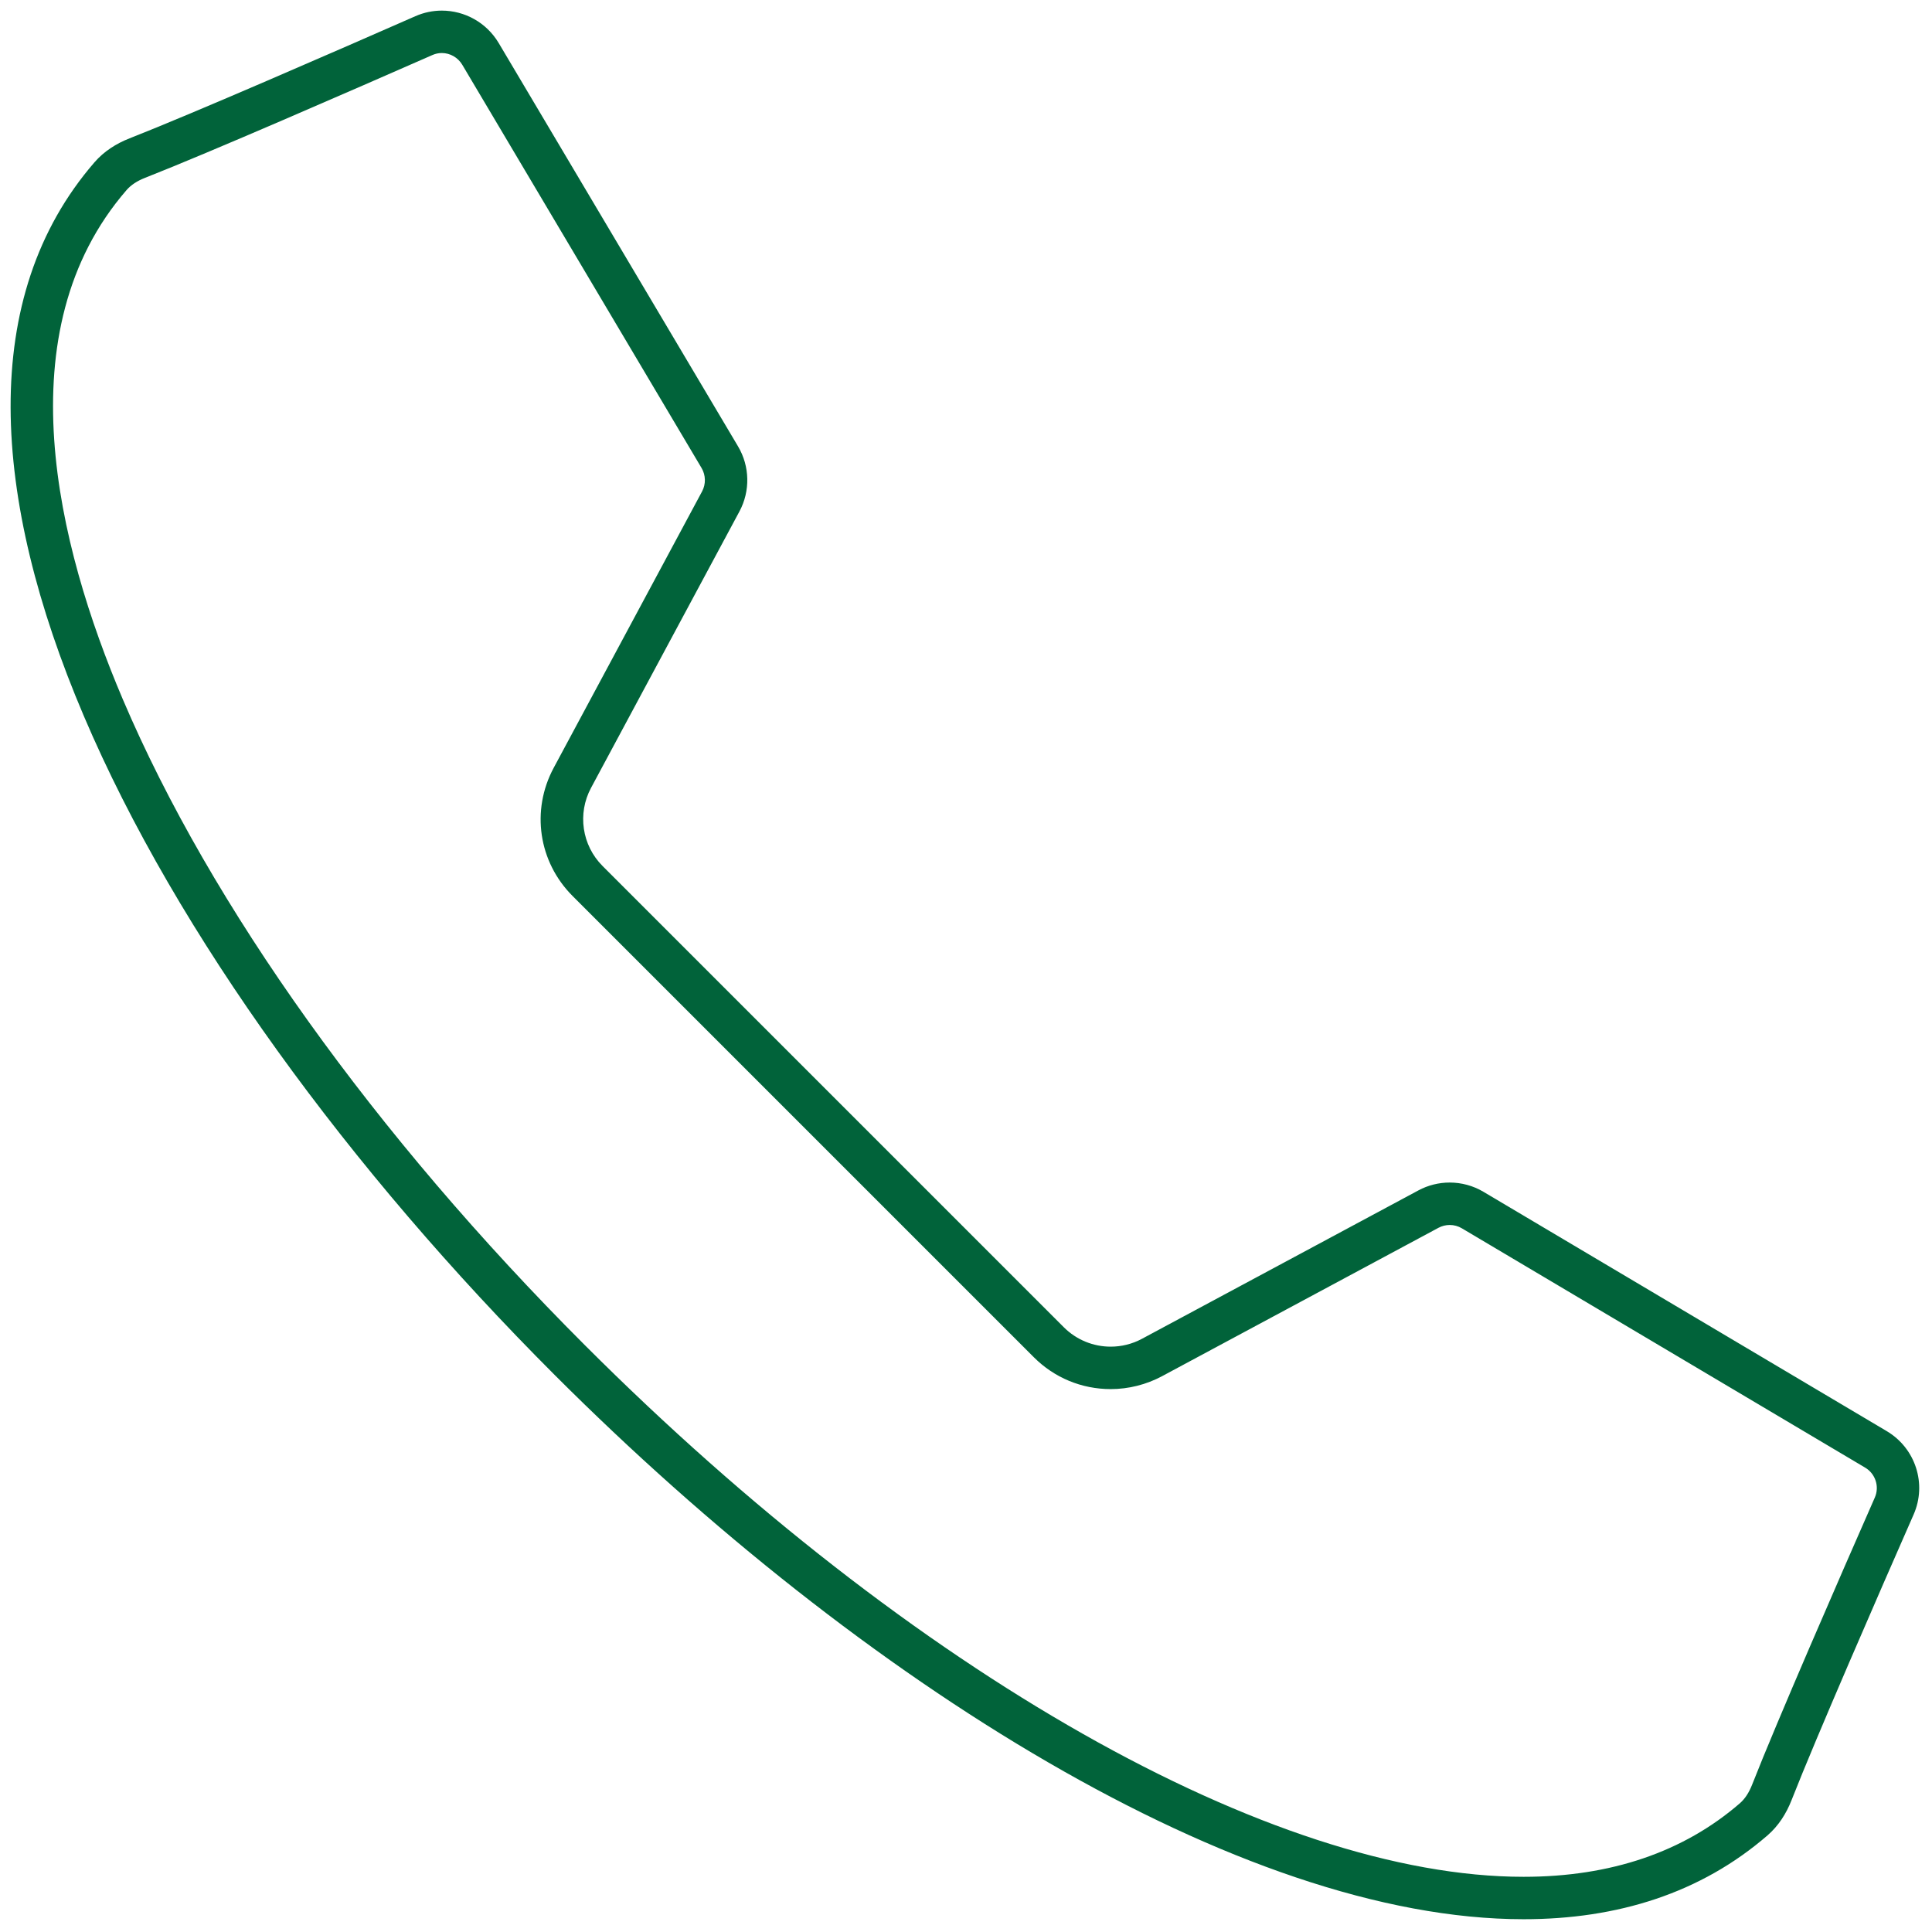
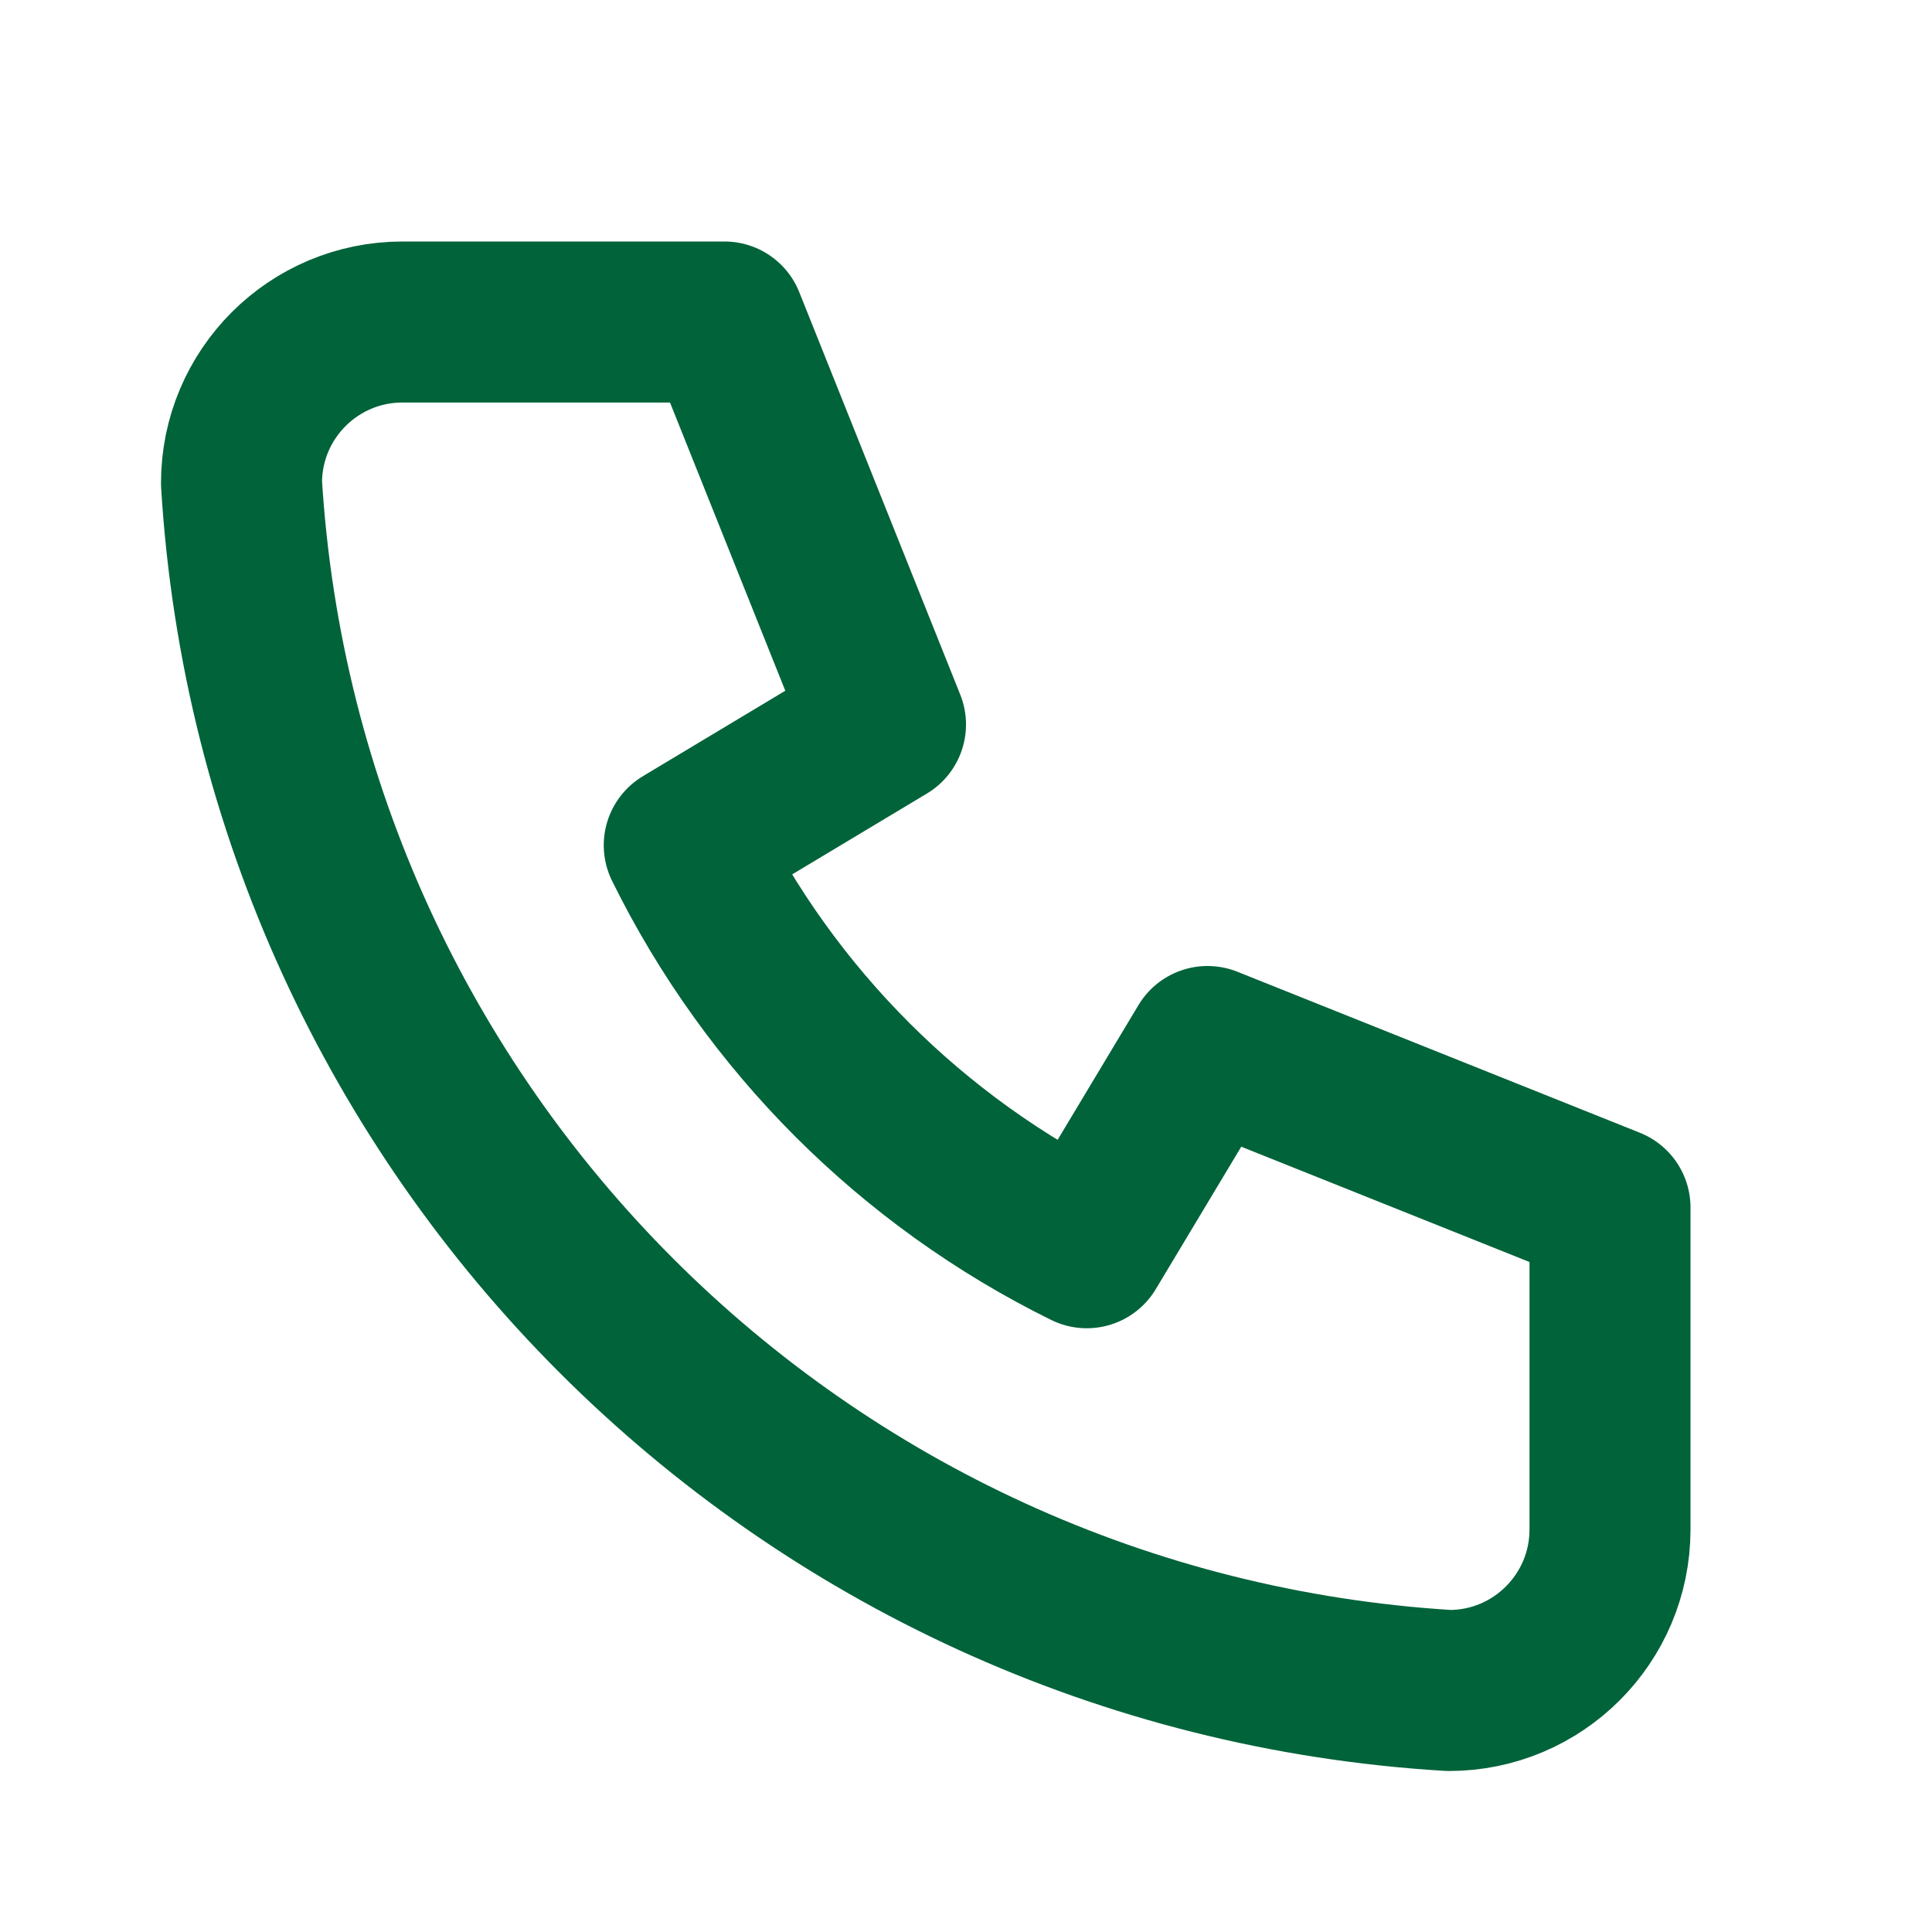
- <svg xmlns="http://www.w3.org/2000/svg" version="1.1" width="256" height="256" viewBox="0 0 256 256" xml:space="preserve">
-   <g style="stroke: none; stroke-width: 0; stroke-dasharray: none; stroke-linecap: butt; stroke-linejoin: miter; stroke-miterlimit: 10; fill: none; fill-rule: nonzero; opacity: 1;" transform="translate(1.406593 1.406593) scale(2.81 2.81)">
-     <path d="M 20.334 2 c 0.392 0 0.761 0.212 0.963 0.552 l 11.285 19.017 c 0.199 0.336 0.208 0.759 0.024 1.103 l -6.997 13.034 c -1.077 2.006 -0.719 4.434 0.891 6.044 l 10.876 10.876 l 10.876 10.876 c 0.967 0.967 2.254 1.5 3.623 1.5 c 0.842 0 1.679 -0.211 2.422 -0.609 l 13.034 -6.997 c 0.163 -0.087 0.346 -0.133 0.53 -0.133 c 0.201 0 0.399 0.054 0.572 0.157 l 19.017 11.285 c 0.487 0.289 0.683 0.895 0.457 1.409 c -1.654 3.763 -4.605 10.528 -5.789 13.547 c -0.147 0.374 -0.34 0.667 -0.575 0.871 C 78.885 86.833 75.455 88 71.345 88 c -11.841 0 -28.805 -9.608 -44.271 -25.074 C 17.172 53.024 9.436 42.21 5.291 32.476 C 2.19 25.191 -0.297 15.111 5.47 8.459 c 0.204 -0.235 0.497 -0.429 0.871 -0.575 C 9.36 6.7 16.125 3.748 19.888 2.095 C 20.031 2.032 20.181 2 20.334 2 M 20.334 0 c -0.419 0 -0.844 0.085 -1.25 0.264 C 15.386 1.889 8.607 4.847 5.611 6.022 C 4.98 6.269 4.402 6.637 3.958 7.149 c -10.986 12.674 2.4 37.89 21.701 57.191 C 40.159 78.84 57.994 90 71.345 90 c 4.421 0 8.353 -1.225 11.506 -3.958 c 0.512 -0.444 0.88 -1.022 1.127 -1.652 c 1.175 -2.996 4.133 -9.775 5.758 -13.473 c 0.635 -1.444 0.089 -3.128 -1.268 -3.933 L 69.452 55.699 c -0.49 -0.291 -1.041 -0.437 -1.593 -0.437 c -0.507 0 -1.015 0.123 -1.476 0.371 L 53.349 62.63 c -0.465 0.25 -0.972 0.371 -1.476 0.371 c -0.809 0 -1.608 -0.314 -2.208 -0.914 L 38.789 51.211 L 27.913 40.335 c -0.974 -0.974 -1.194 -2.471 -0.543 -3.684 l 6.997 -13.034 c 0.517 -0.964 0.493 -2.129 -0.066 -3.07 L 23.017 1.531 C 22.438 0.556 21.405 0 20.334 0 L 20.334 0 z" style="stroke: none; stroke-width: 1; stroke-dasharray: none; stroke-linecap: butt; stroke-linejoin: miter; stroke-miterlimit: 10; fill: #01633A; fill-rule: nonzero; opacity: 1;" transform=" matrix(1 0 0 1 0 0) " stroke-linecap="round" />
-   </g>
+ <svg xmlns="http://www.w3.org/2000/svg" width="24" height="24" viewBox="0 0 24 24" fill="none" stroke="#01633A" stroke-width="2" stroke-linecap="round" stroke-linejoin="round" class="icon icon-tabler icons-tabler-outline icon-tabler-phone">
+   <path stroke="none" d="M0 0h24v24H0z" fill="none" />
+   <path d="M5 4h4l2 5l-2.5 1.5a11 11 0 0 0 5 5l1.5 -2.5l5 2v4a2 2 0 0 1 -2 2a16 16 0 0 1 -15 -15a2 2 0 0 1 2 -2" />
</svg>
